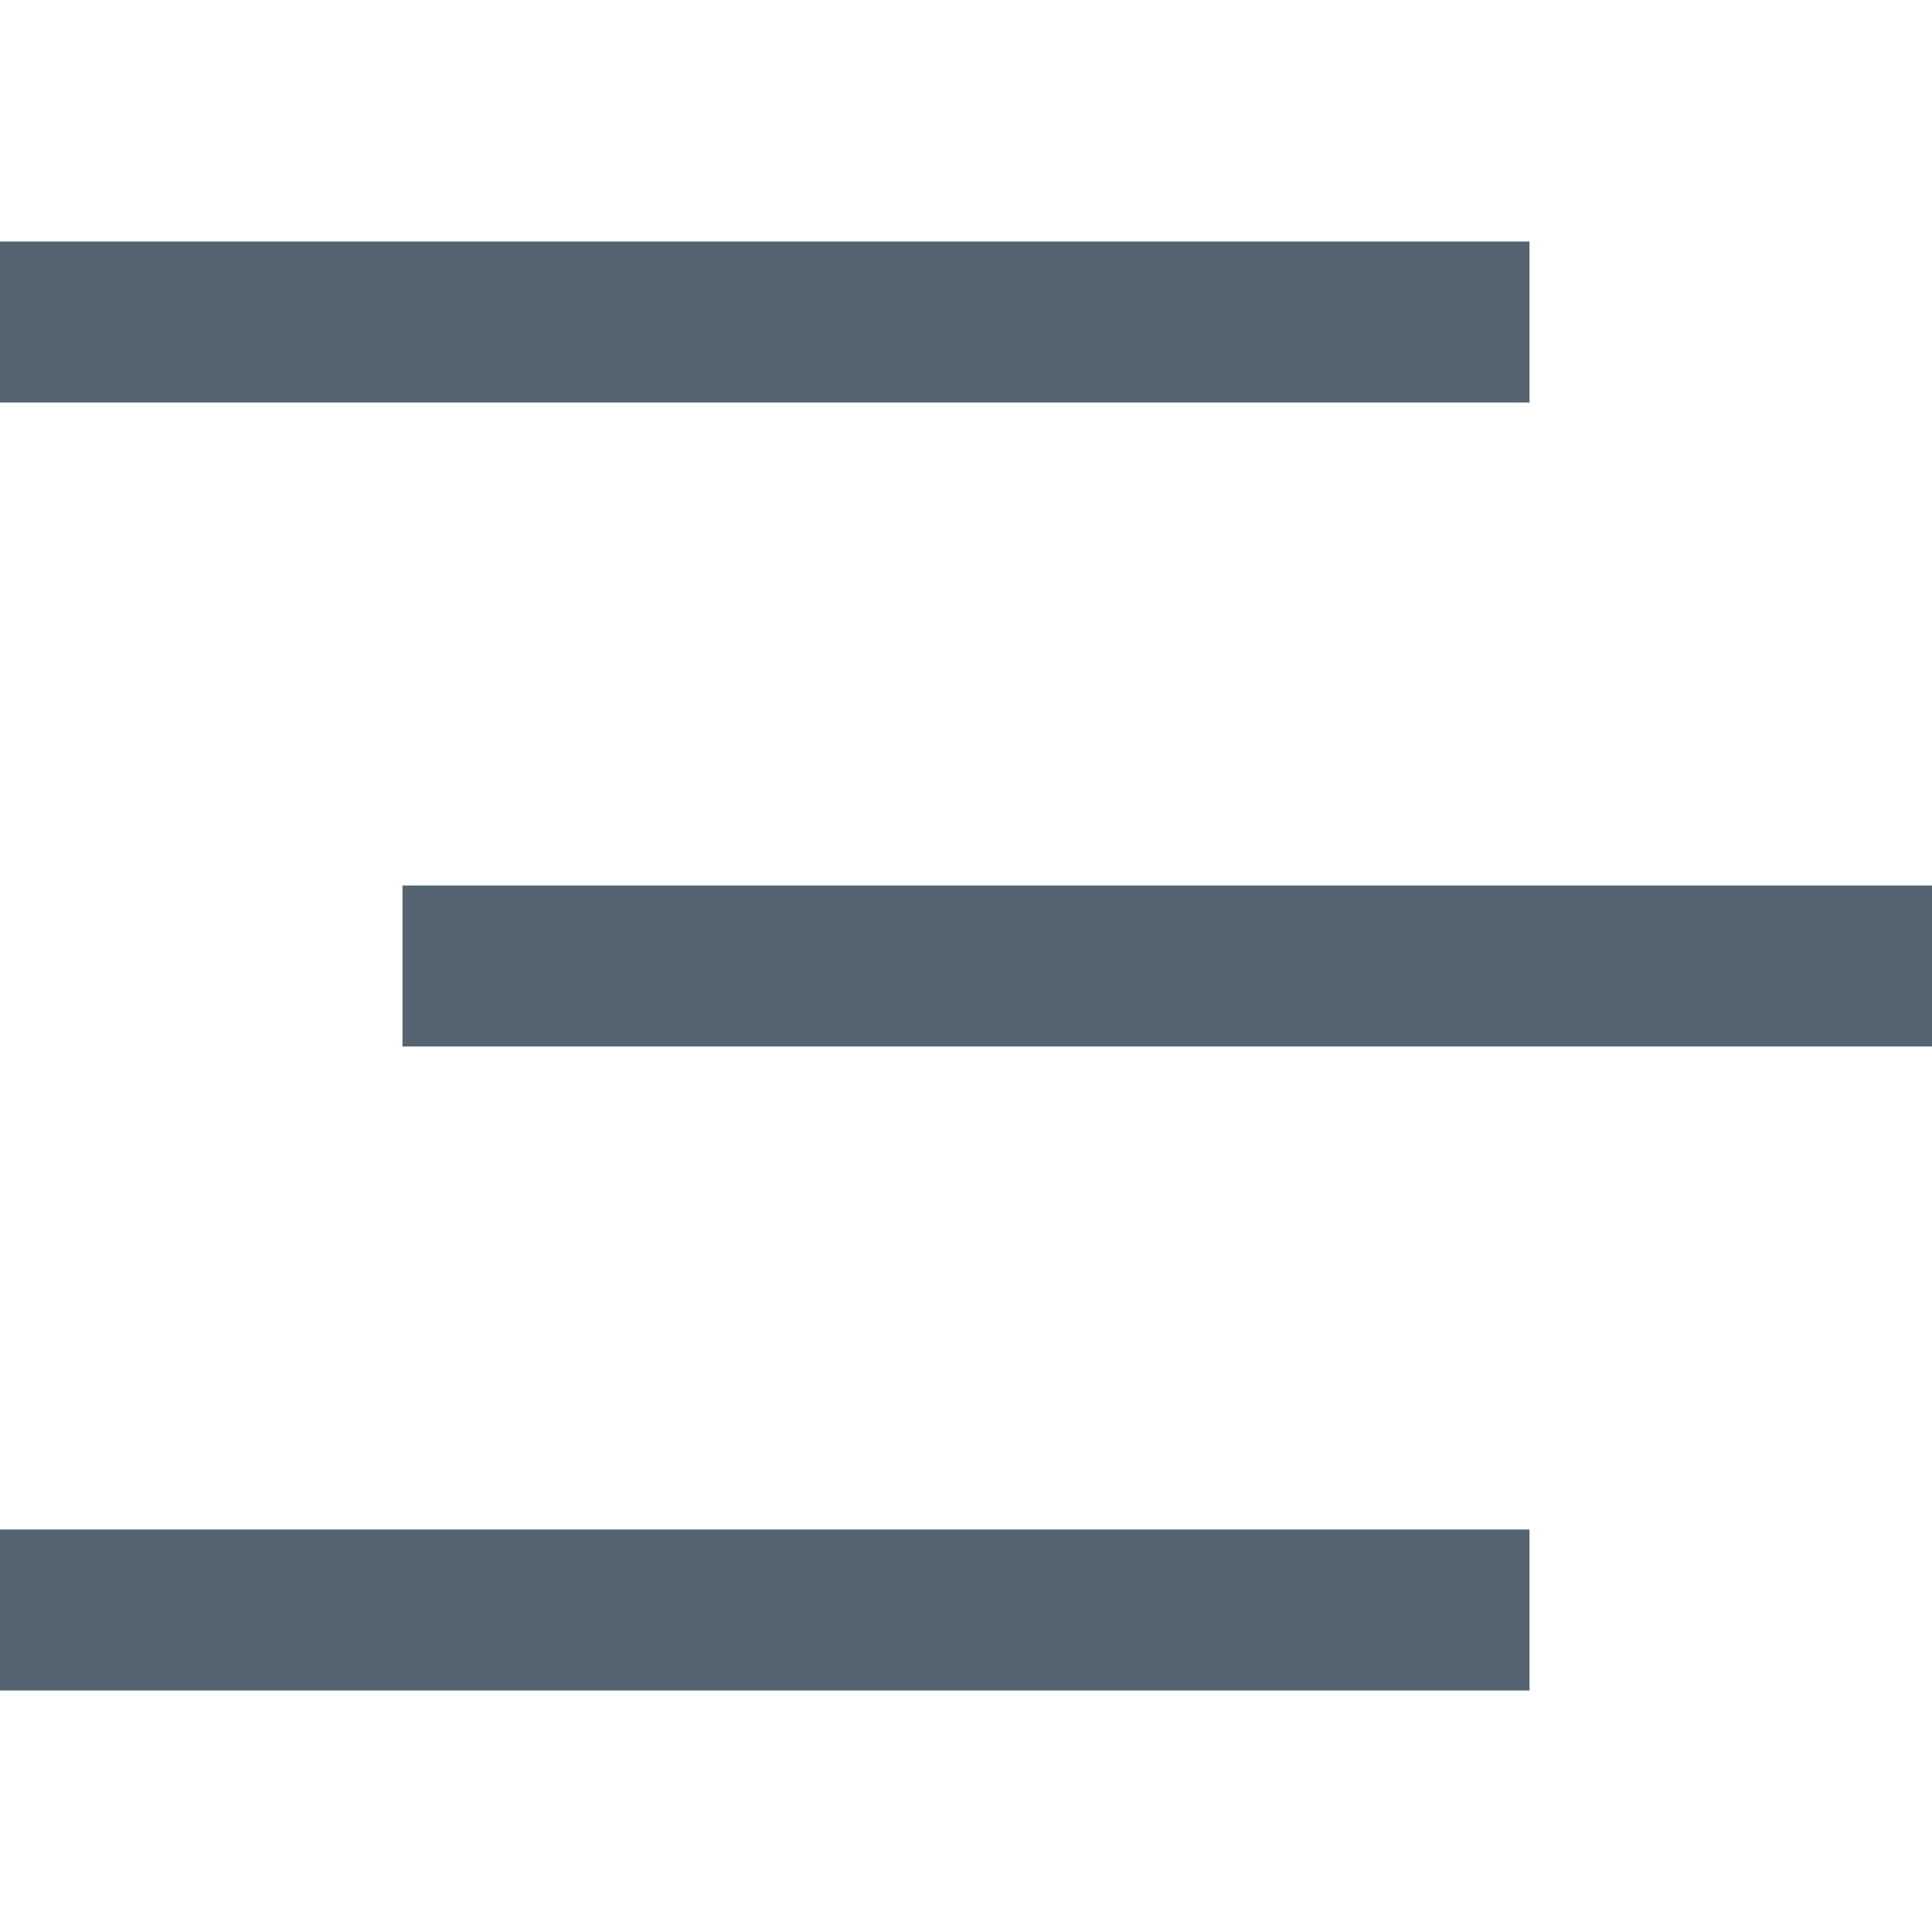
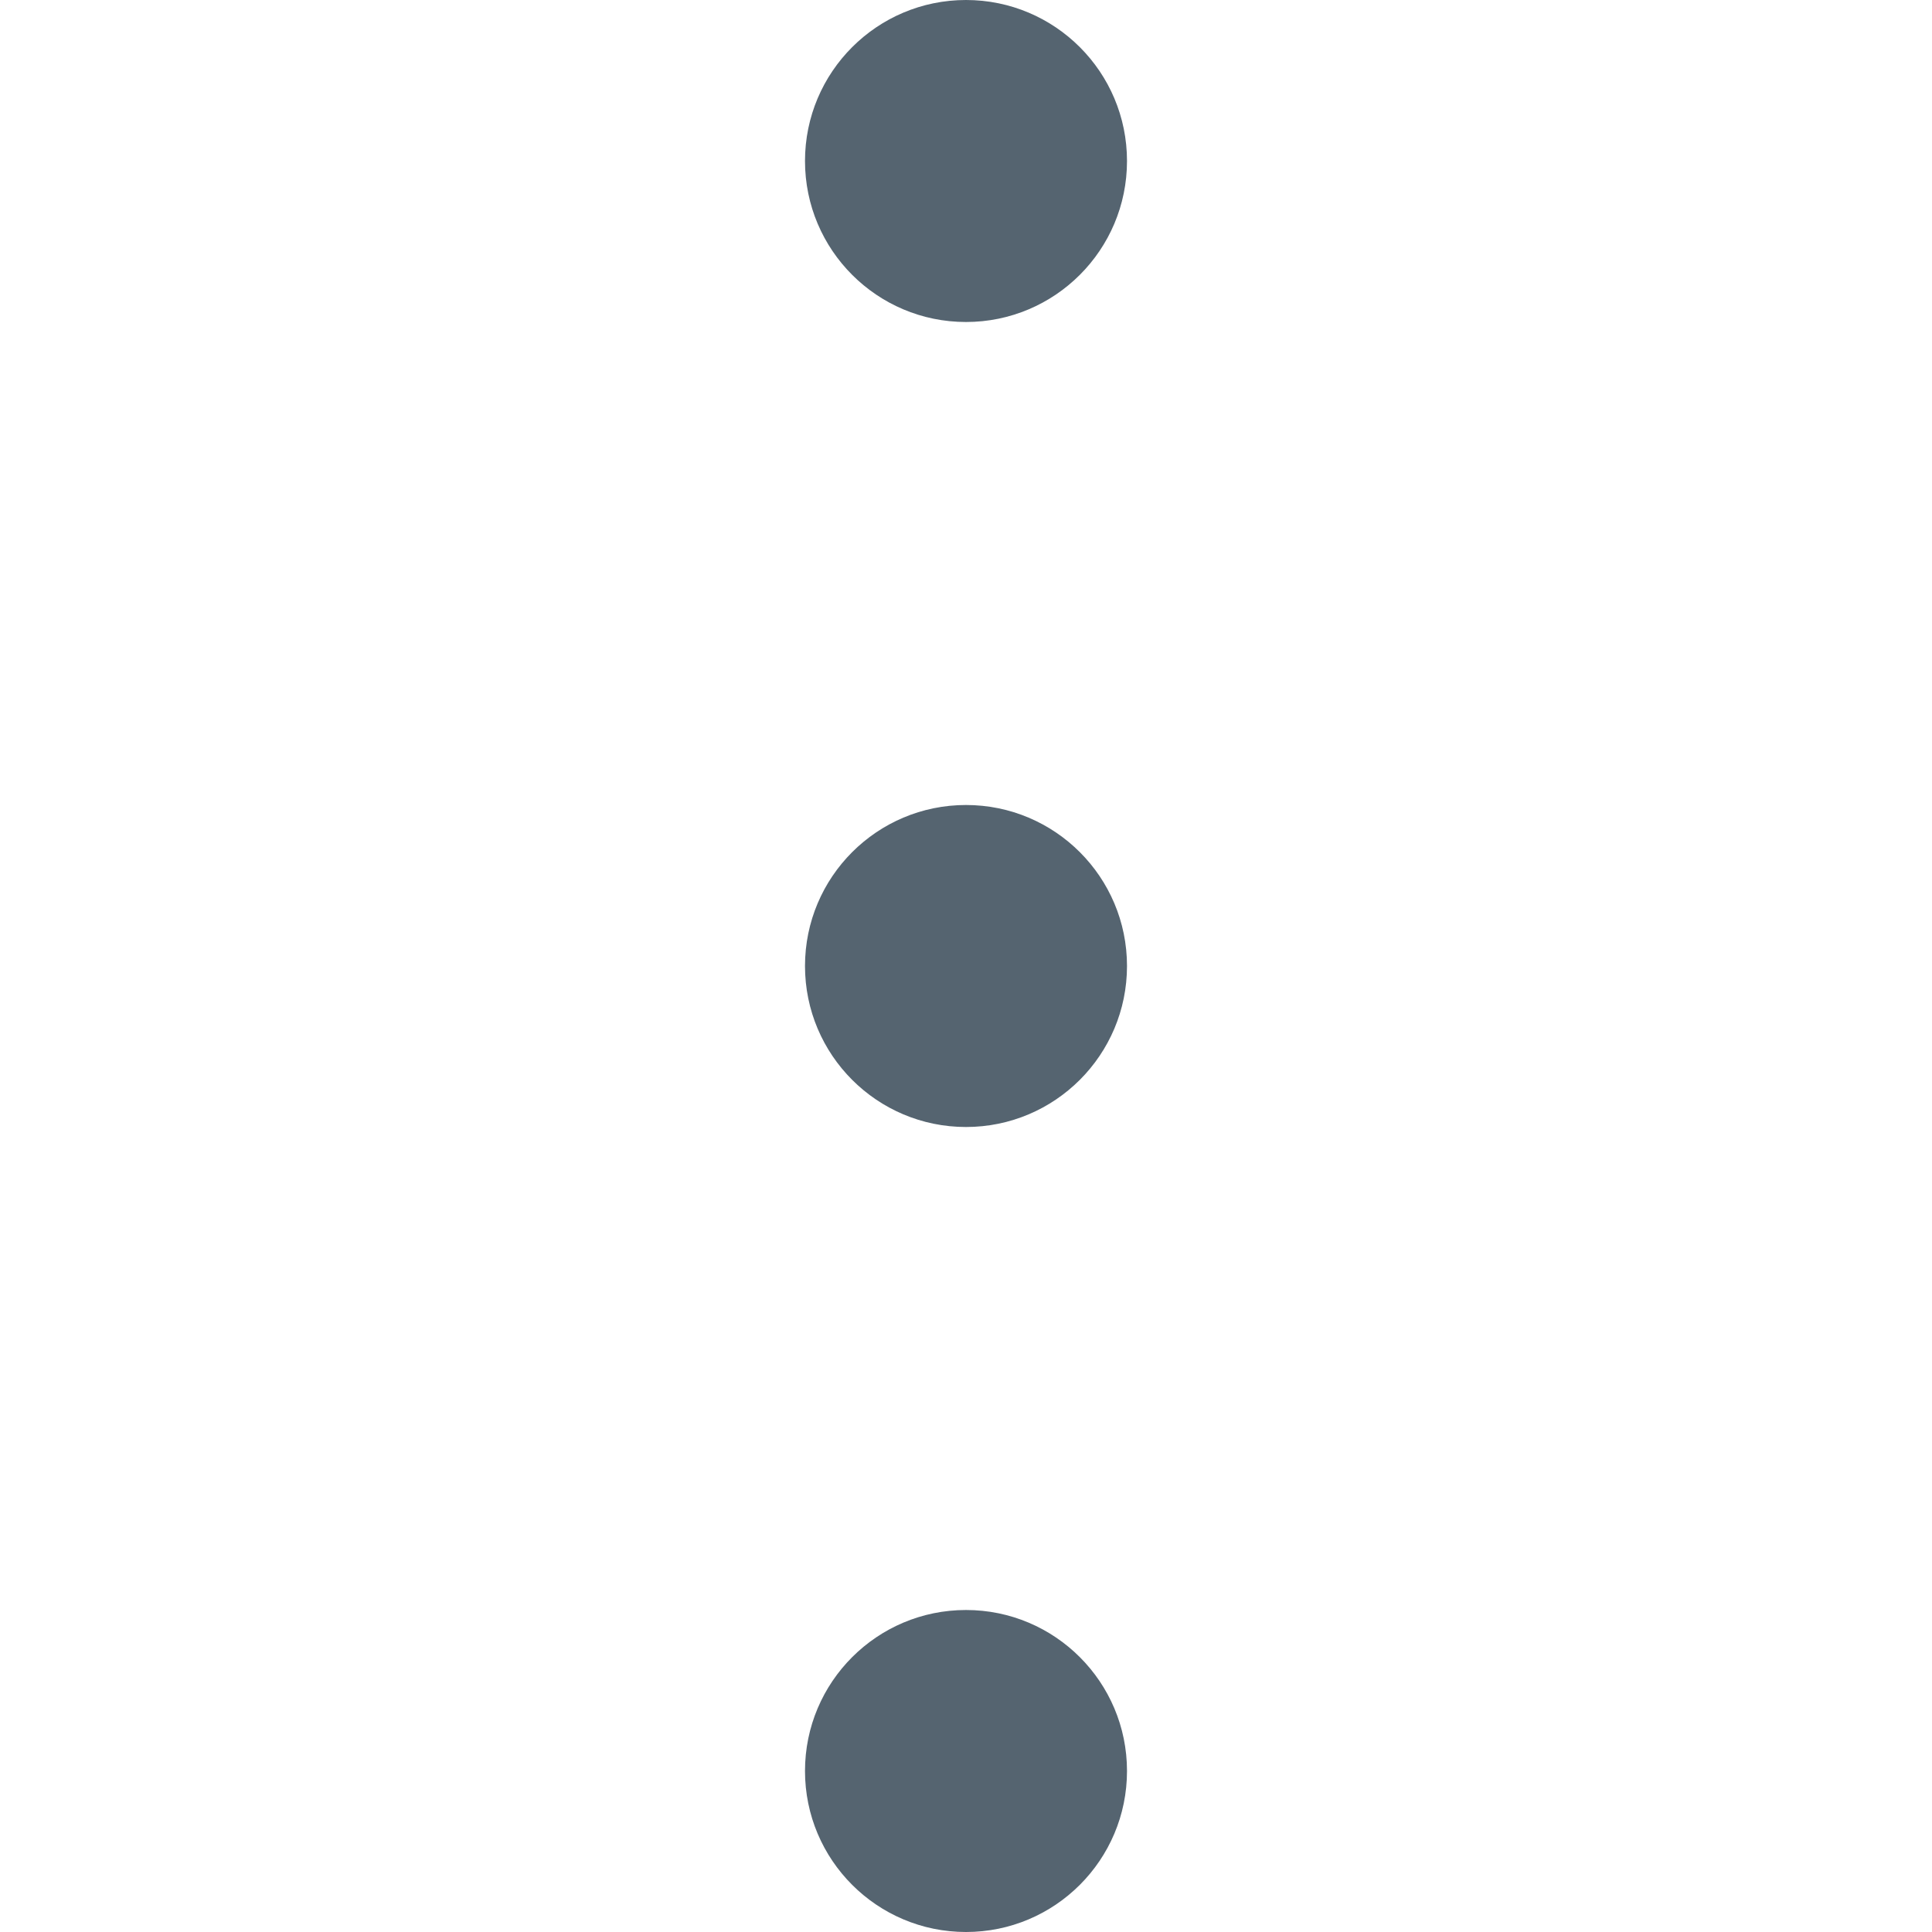
- <svg xmlns="http://www.w3.org/2000/svg" id="Layer_1" data-name="Layer 1" viewBox="0 0 24 24" width="512" height="512">
-   <path style="fill: hsla(207, 22%, 28%, .85)" d="M19,5H0V3H19v2ZM0,21H19v-2H0v2ZM5,11v2H24v-2H5Z" />
+ <svg xmlns="http://www.w3.org/2000/svg" version="1.1" id="Capa_1" x="0px" y="0px" viewBox="0 0 512 512" style="enable-background:new 0 0 512 512;" xml:space="preserve" width="512" height="512">
+   <g>
+     <circle style="fill: hsla(207, 22%, 28%, .85)" cx="256" cy="42.667" r="42.667" />
+     <circle style="fill: hsla(207, 22%, 28%, .85)" cx="256" cy="256" r="42.667" />
+     <circle style="fill: hsla(207, 22%, 28%, .85)" cx="256" cy="469.333" r="42.667" />
+   </g>
</svg>
